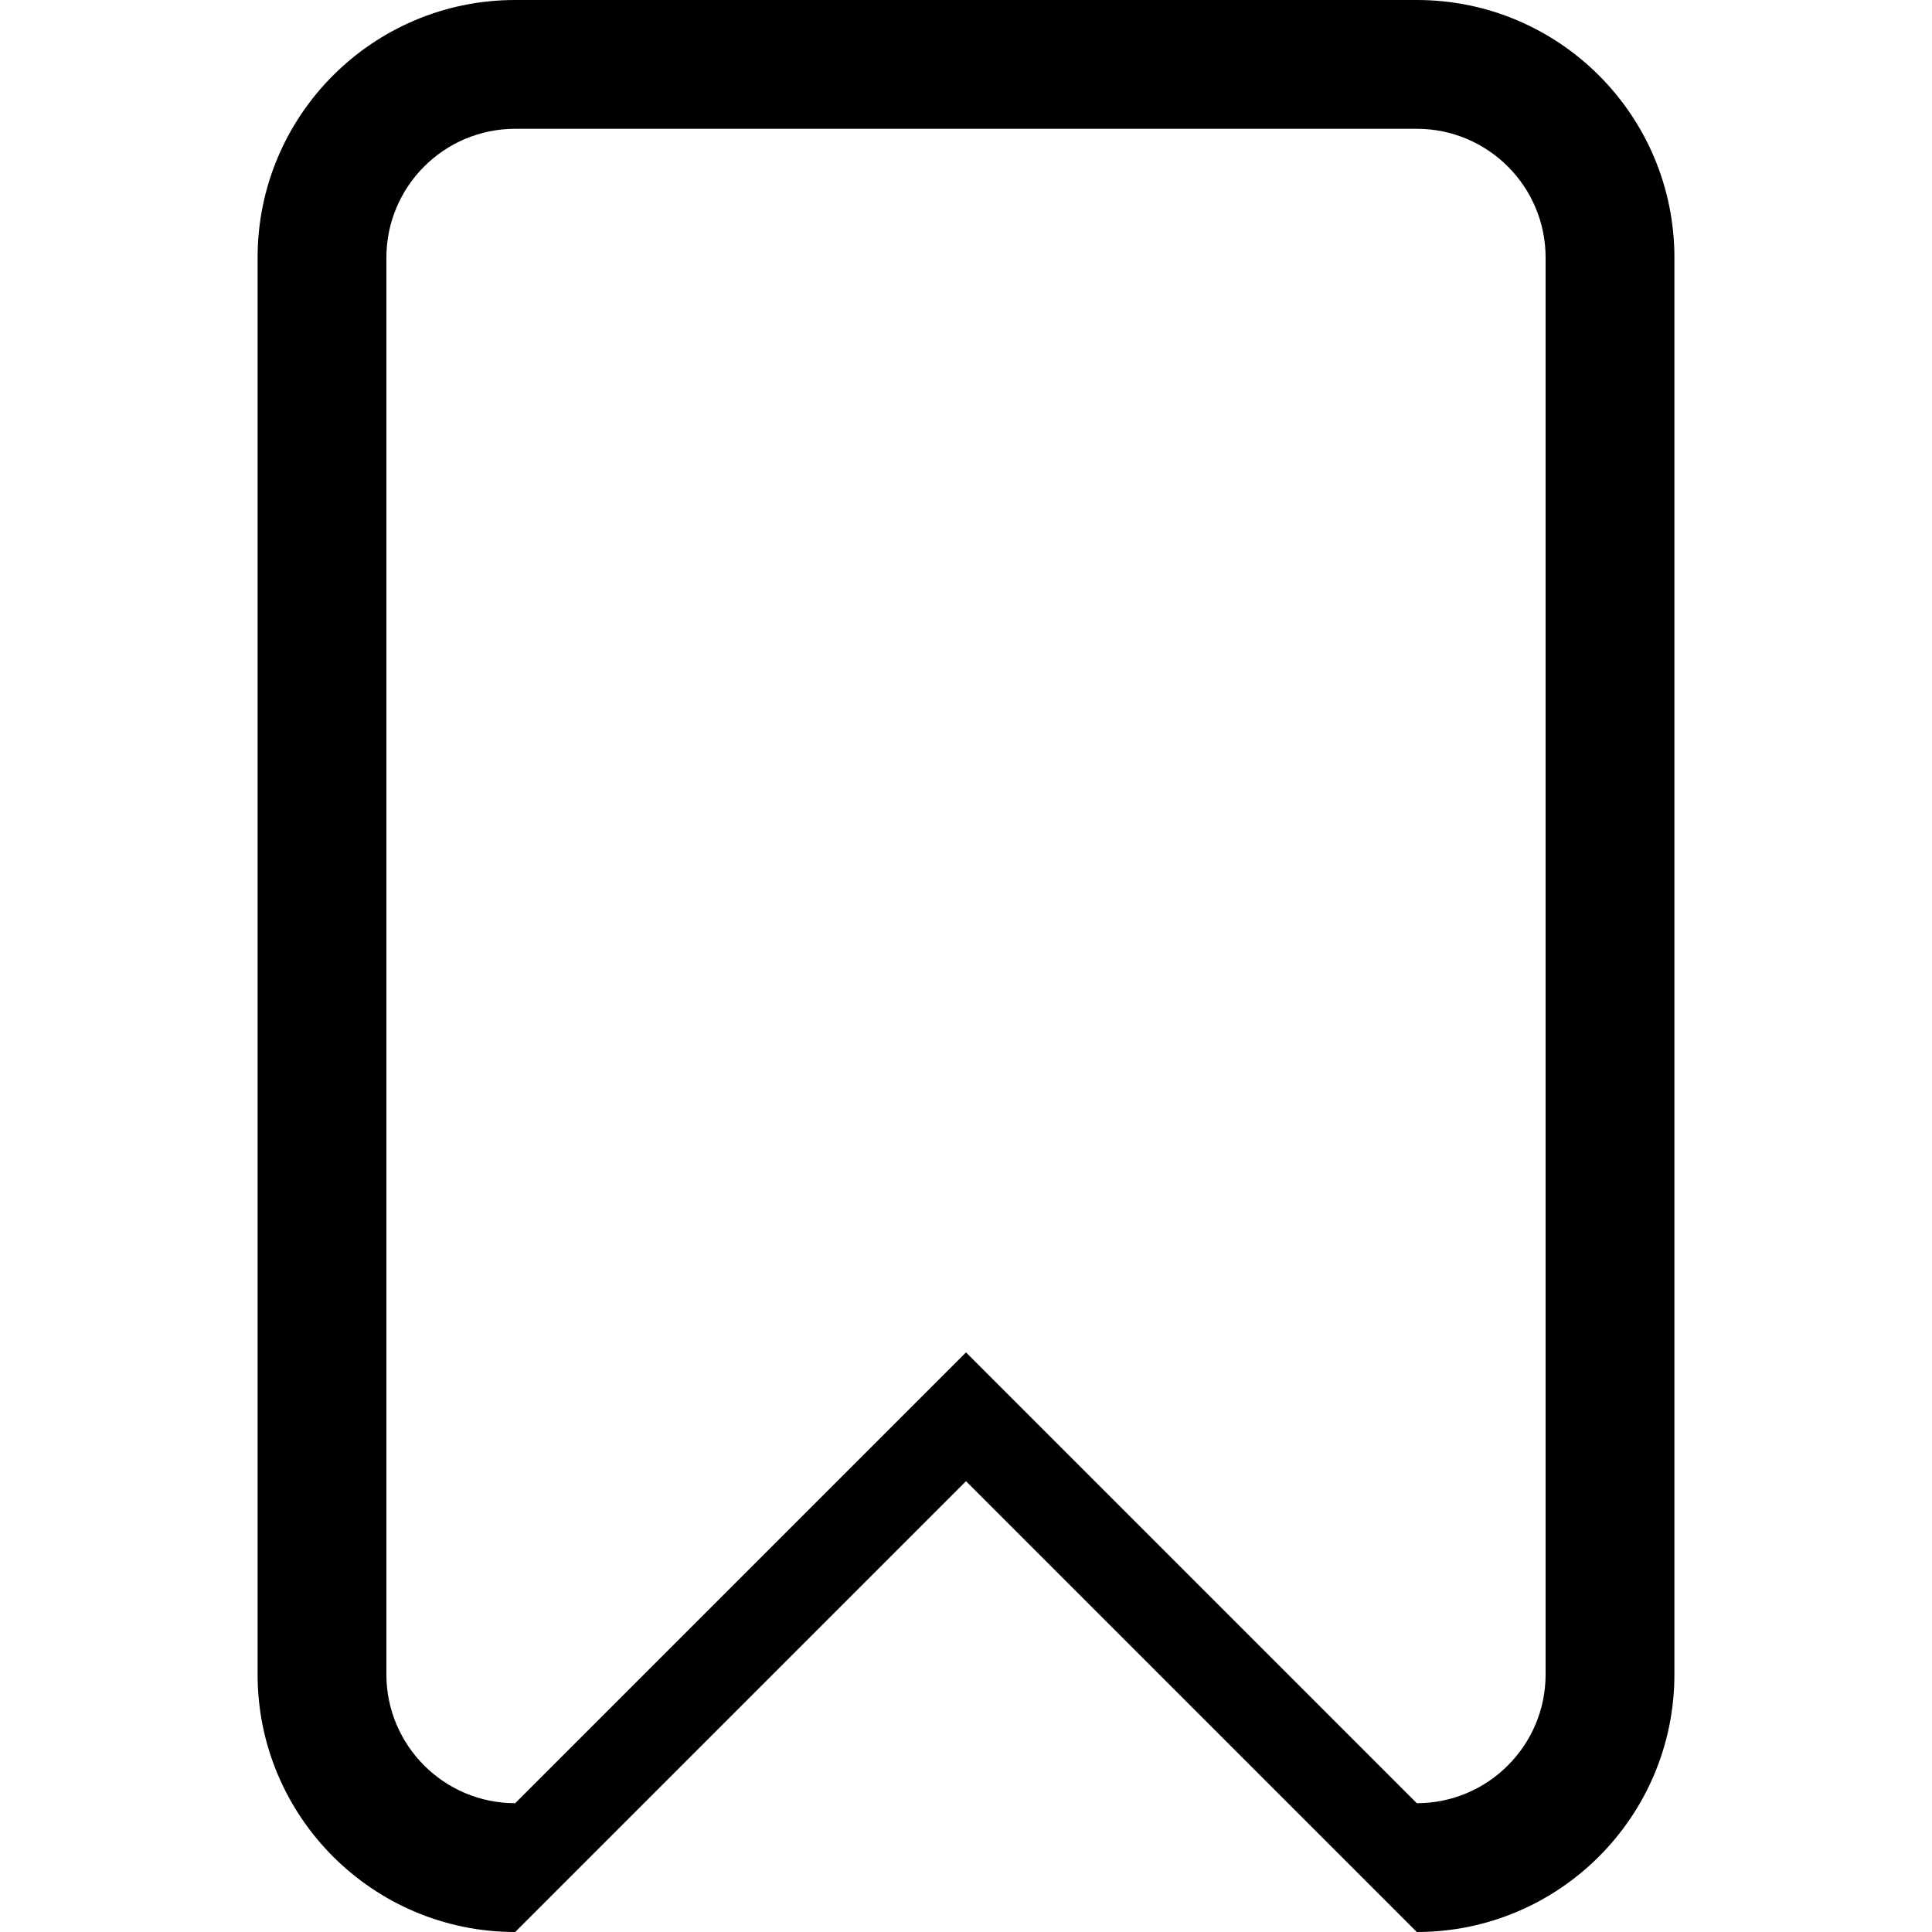
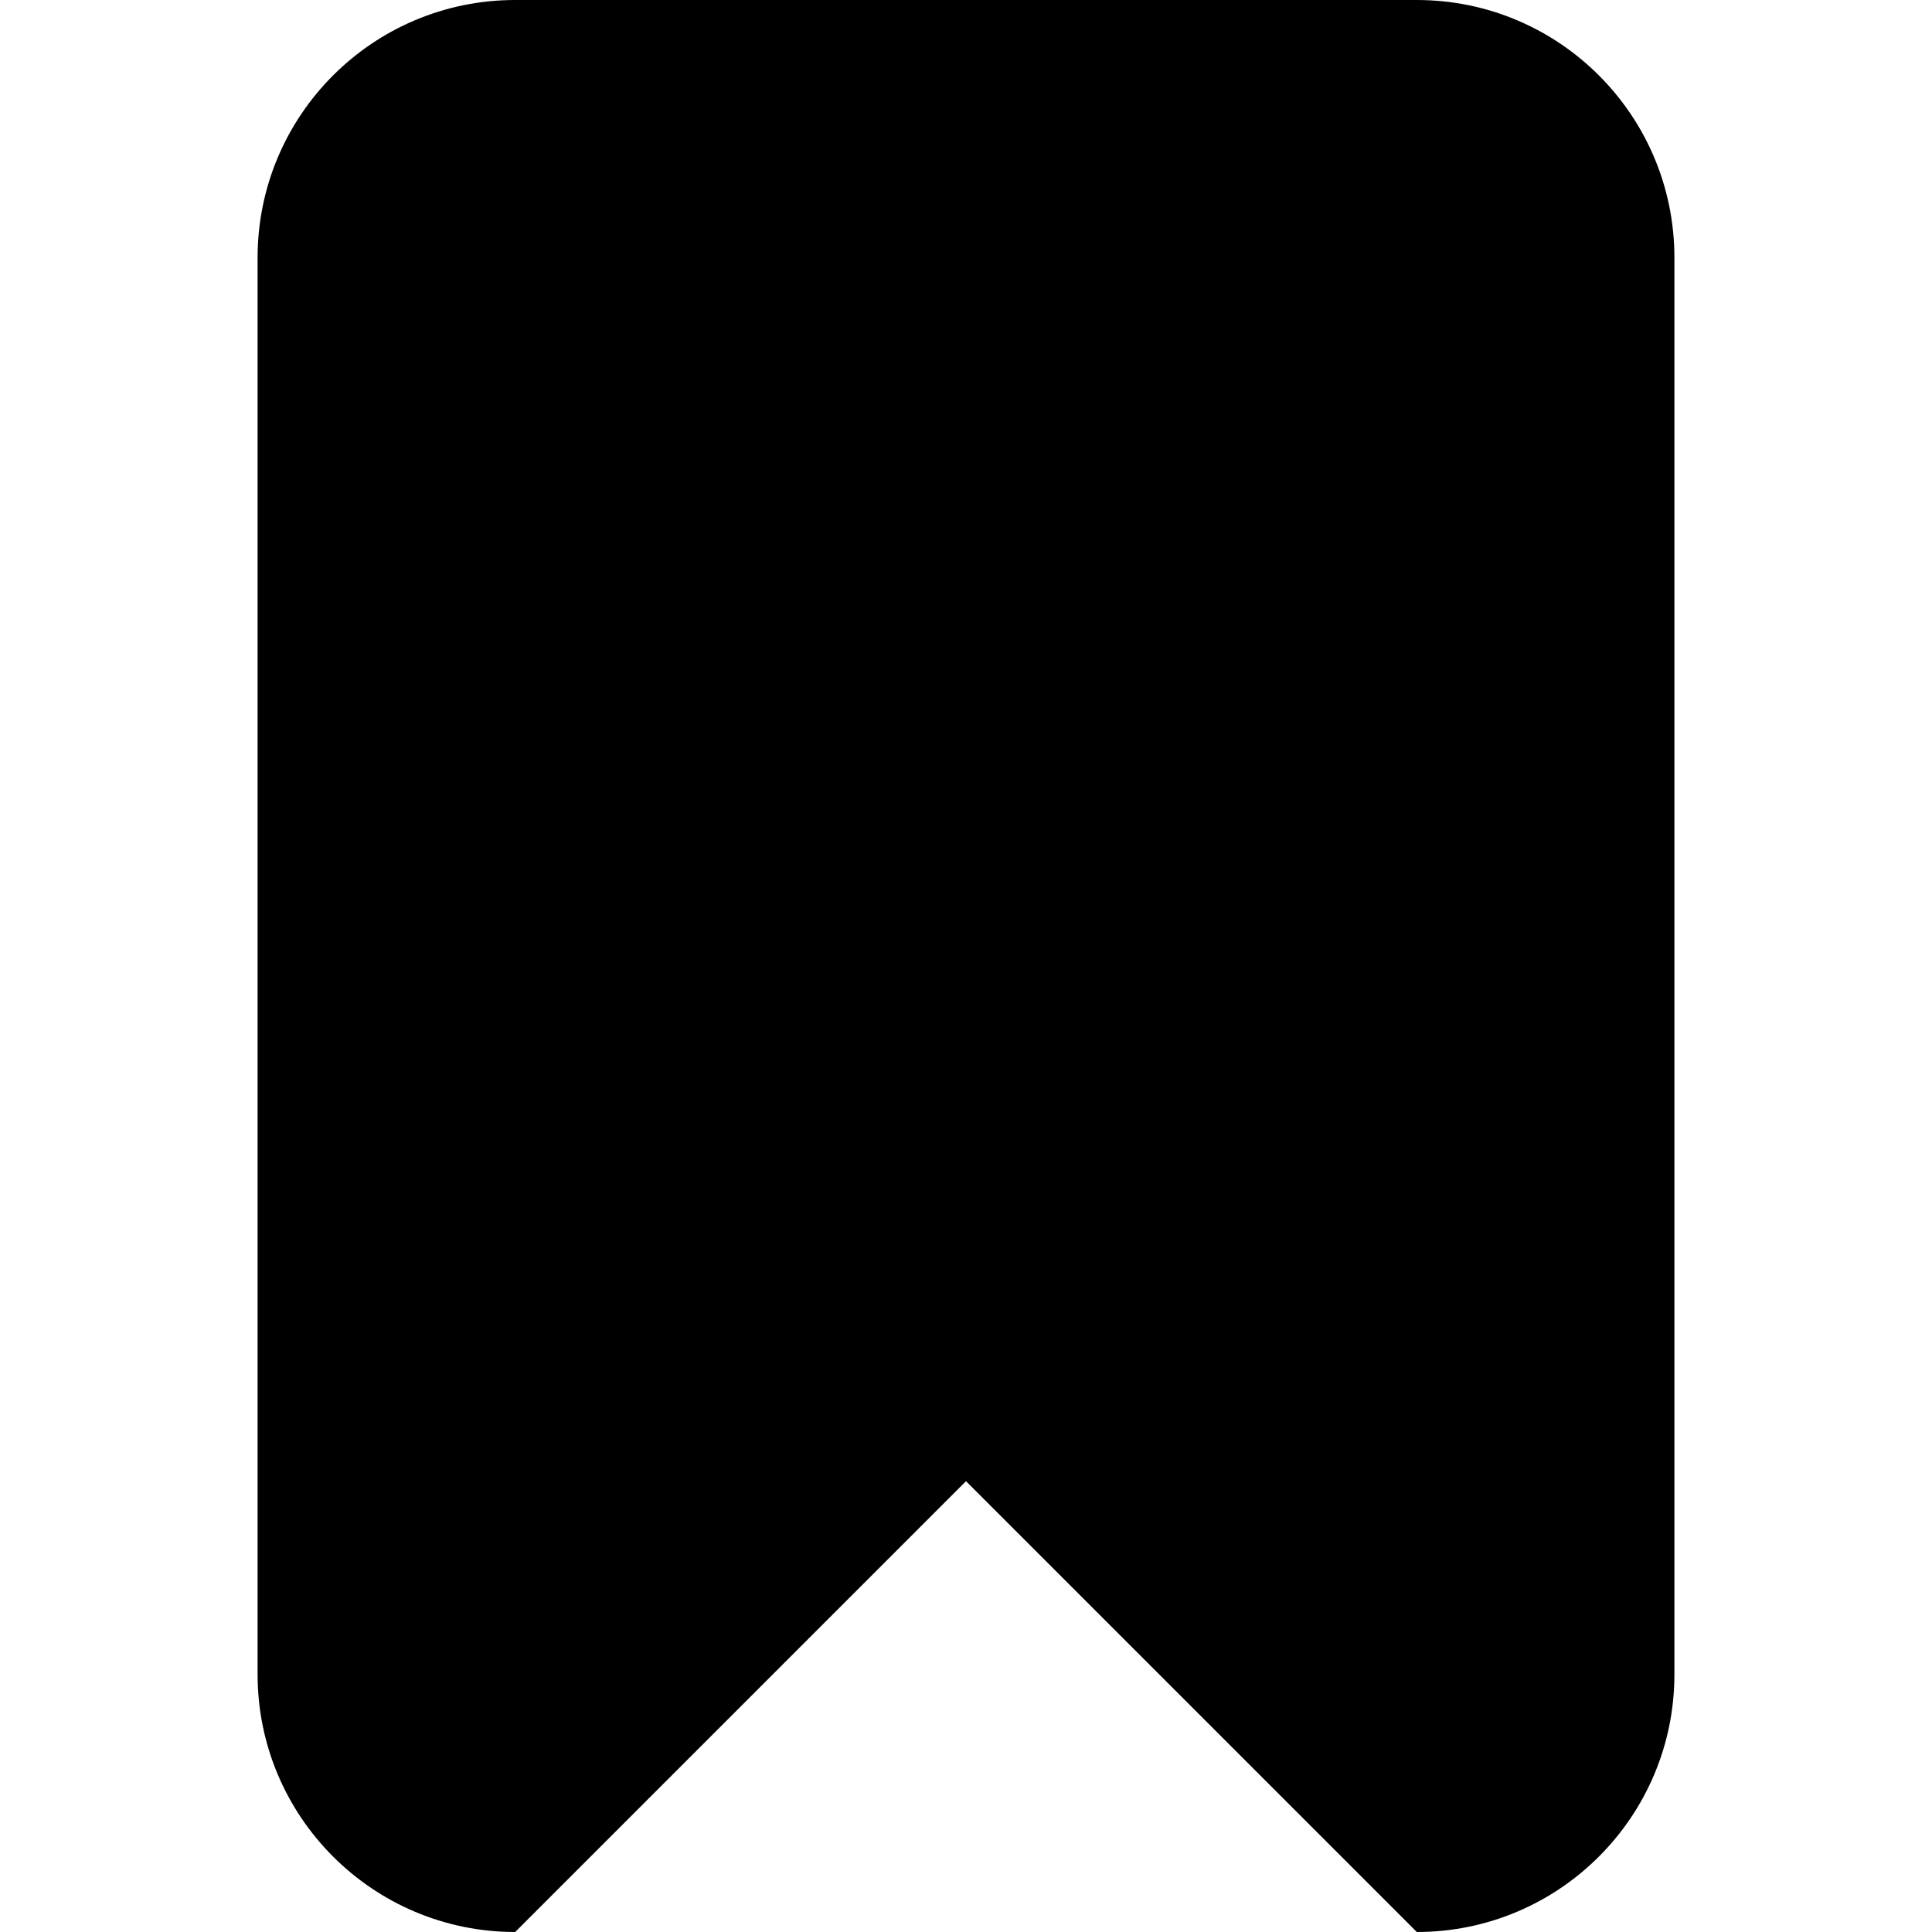
<svg xmlns="http://www.w3.org/2000/svg" width="800px" height="800px" viewBox="-4 0 30 30" version="1.1">
  <defs>

</defs>
  <g id="Page-1" stroke="none" stroke-width="1" fill="none" fill-rule="evenodd">
-     <g id="Icon-Set" transform="translate(-417, -151)" fill="#000000">
-       <path d="M437,177 C437,178.104 436.104,179 435,179 L428,172 L421,179 C419.896,179 419,178.104 419,177 L419,155 C419,153.896 419.896,153 421,153 L435,153 C436.104,153 437,153.896 437,155 L437,177 L437,177 Z M435,151 L421,151 C418.791,151 417,152.791 417,155 L417,177 C417,179.209 418.791,181 421,181 L428,174 L435,181 C437.209,181 439,179.209 439,177 L439,155 C439,152.791 437.209,151 435,151 L435,151 Z" id="bookmark">
+     <g id="Icon-Set-Filled" transform="translate(-419, -153)" fill="#000000">
+       <path d="M437,153 L423,153 C420.791,153 419,154.791 419,157 L419,179 C419,181.209 420.791,183 423,183 L430,176 L437,183 C439.209,183 441,181.209 441,179 L441,157 C441,154.791 439.209,153 437,153" id="bookmark">

</path>
    </g>
  </g>
</svg>
